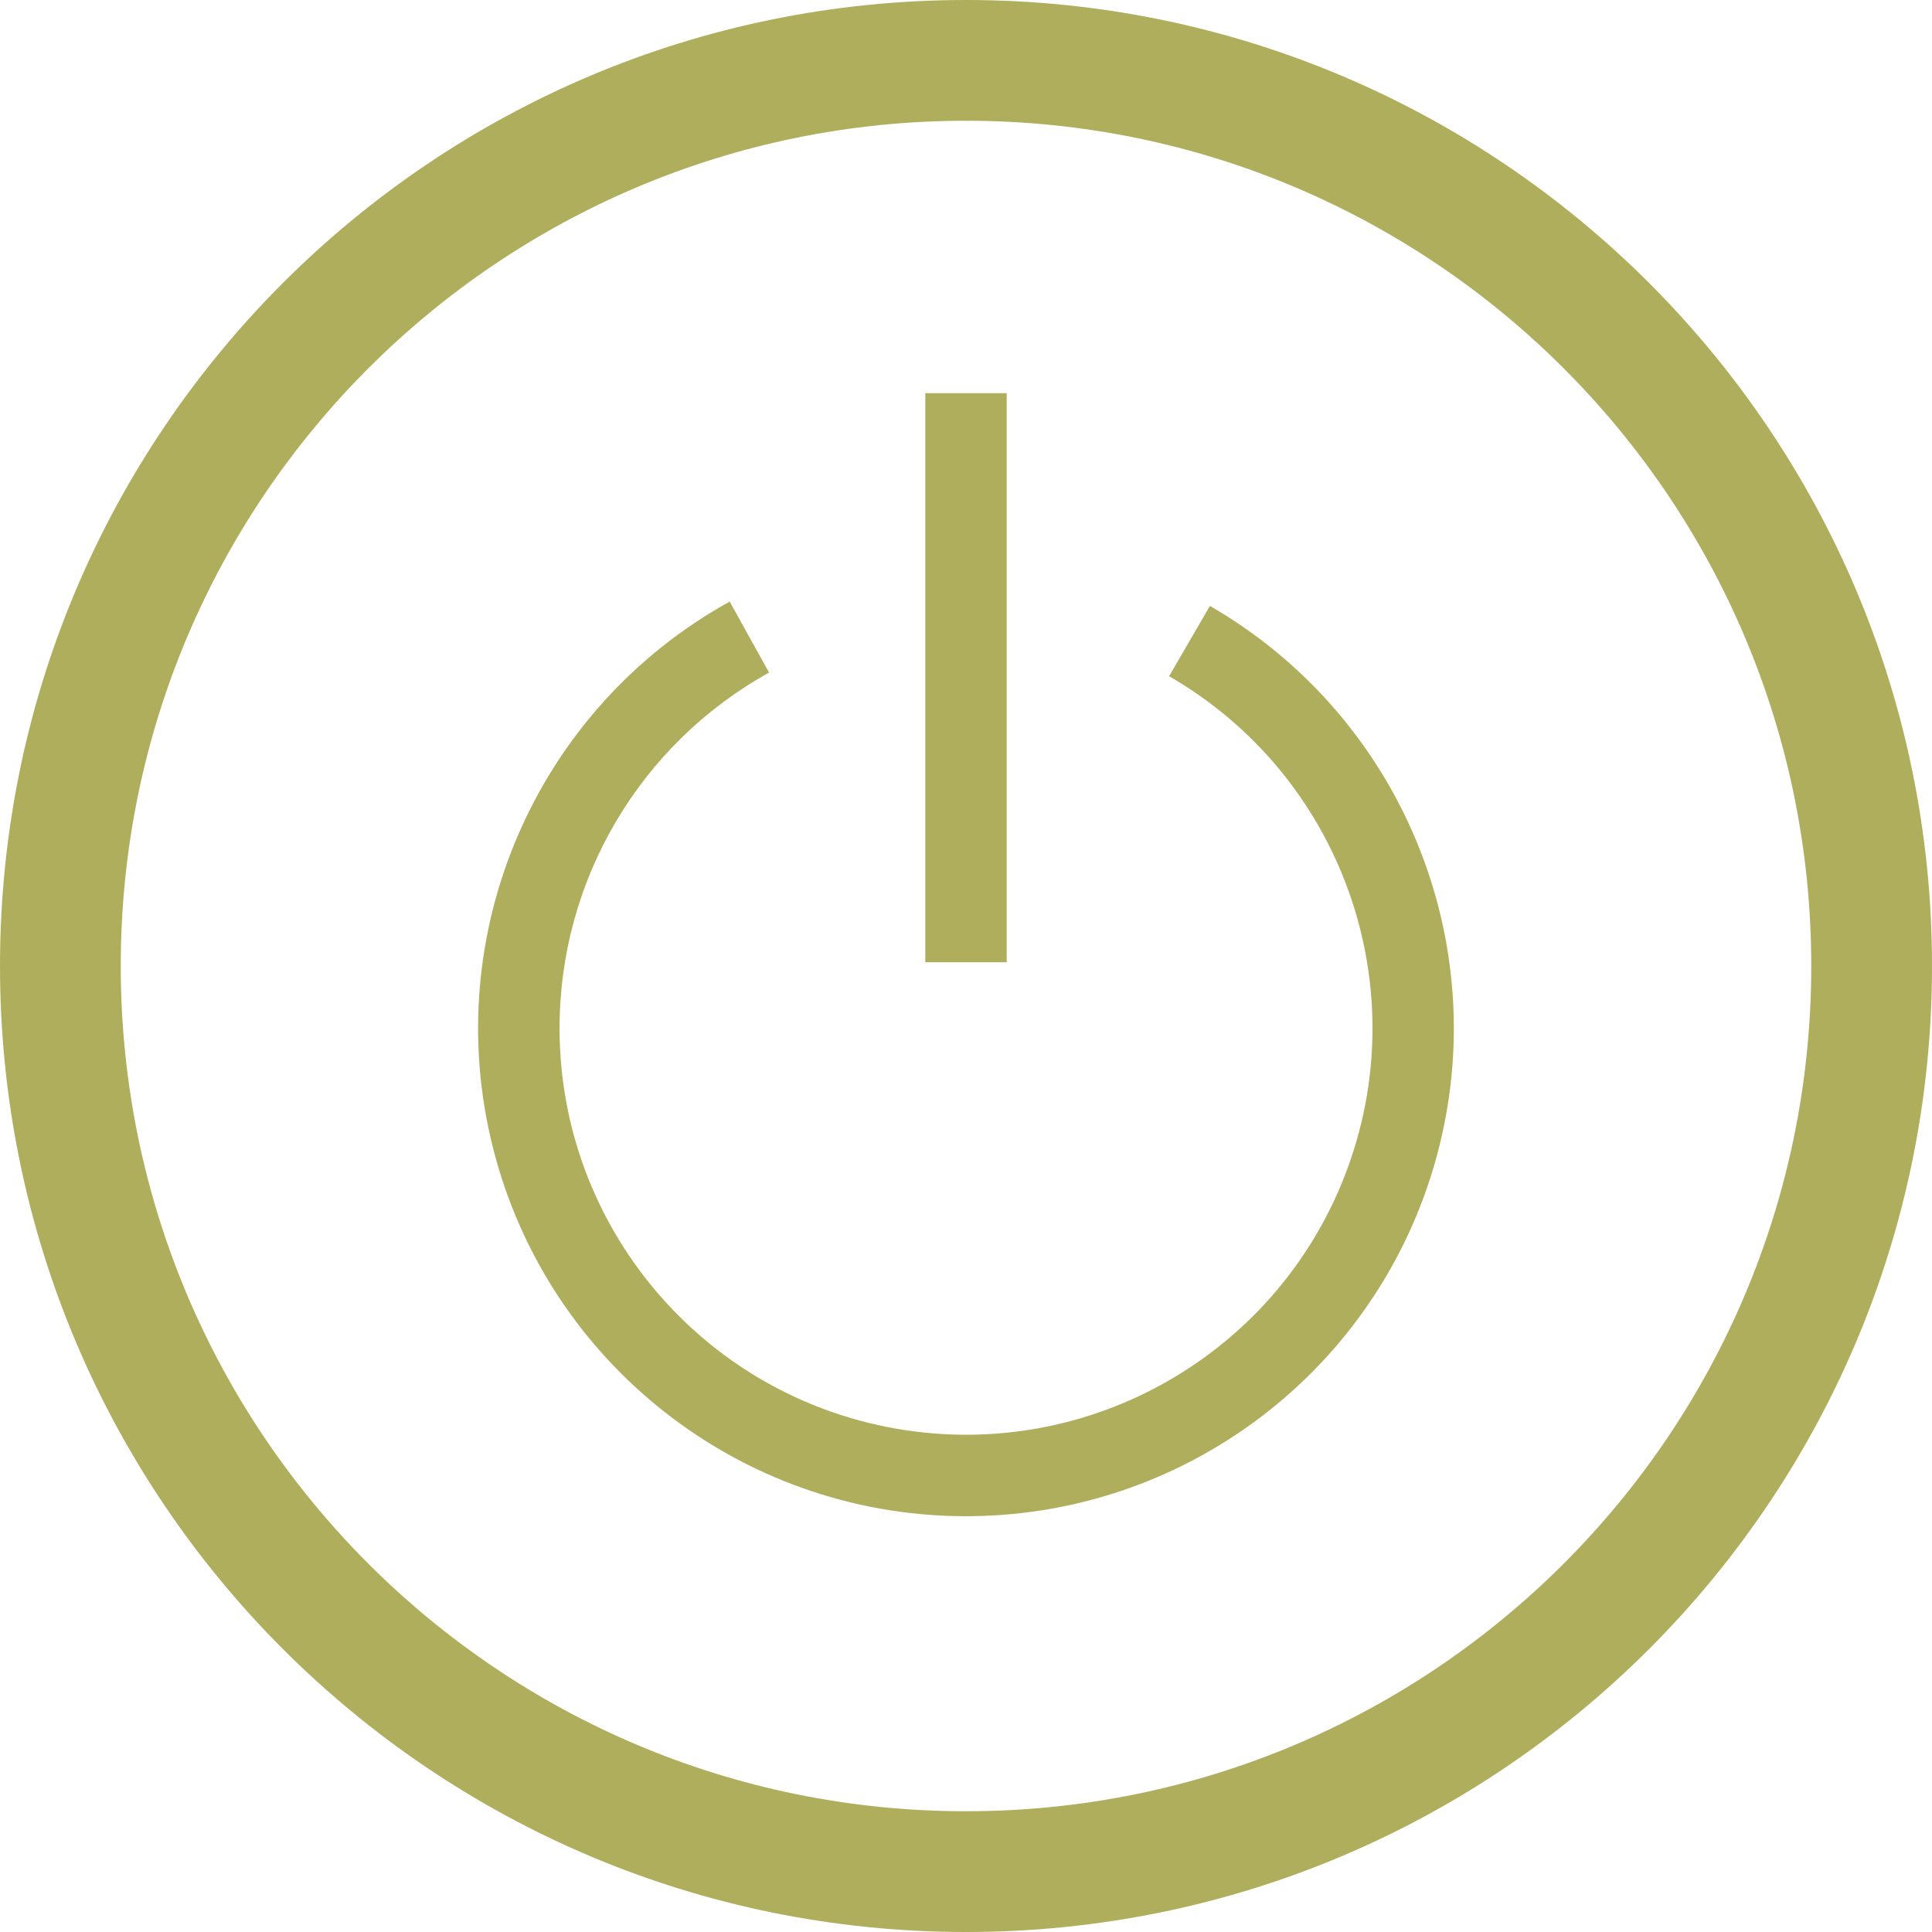
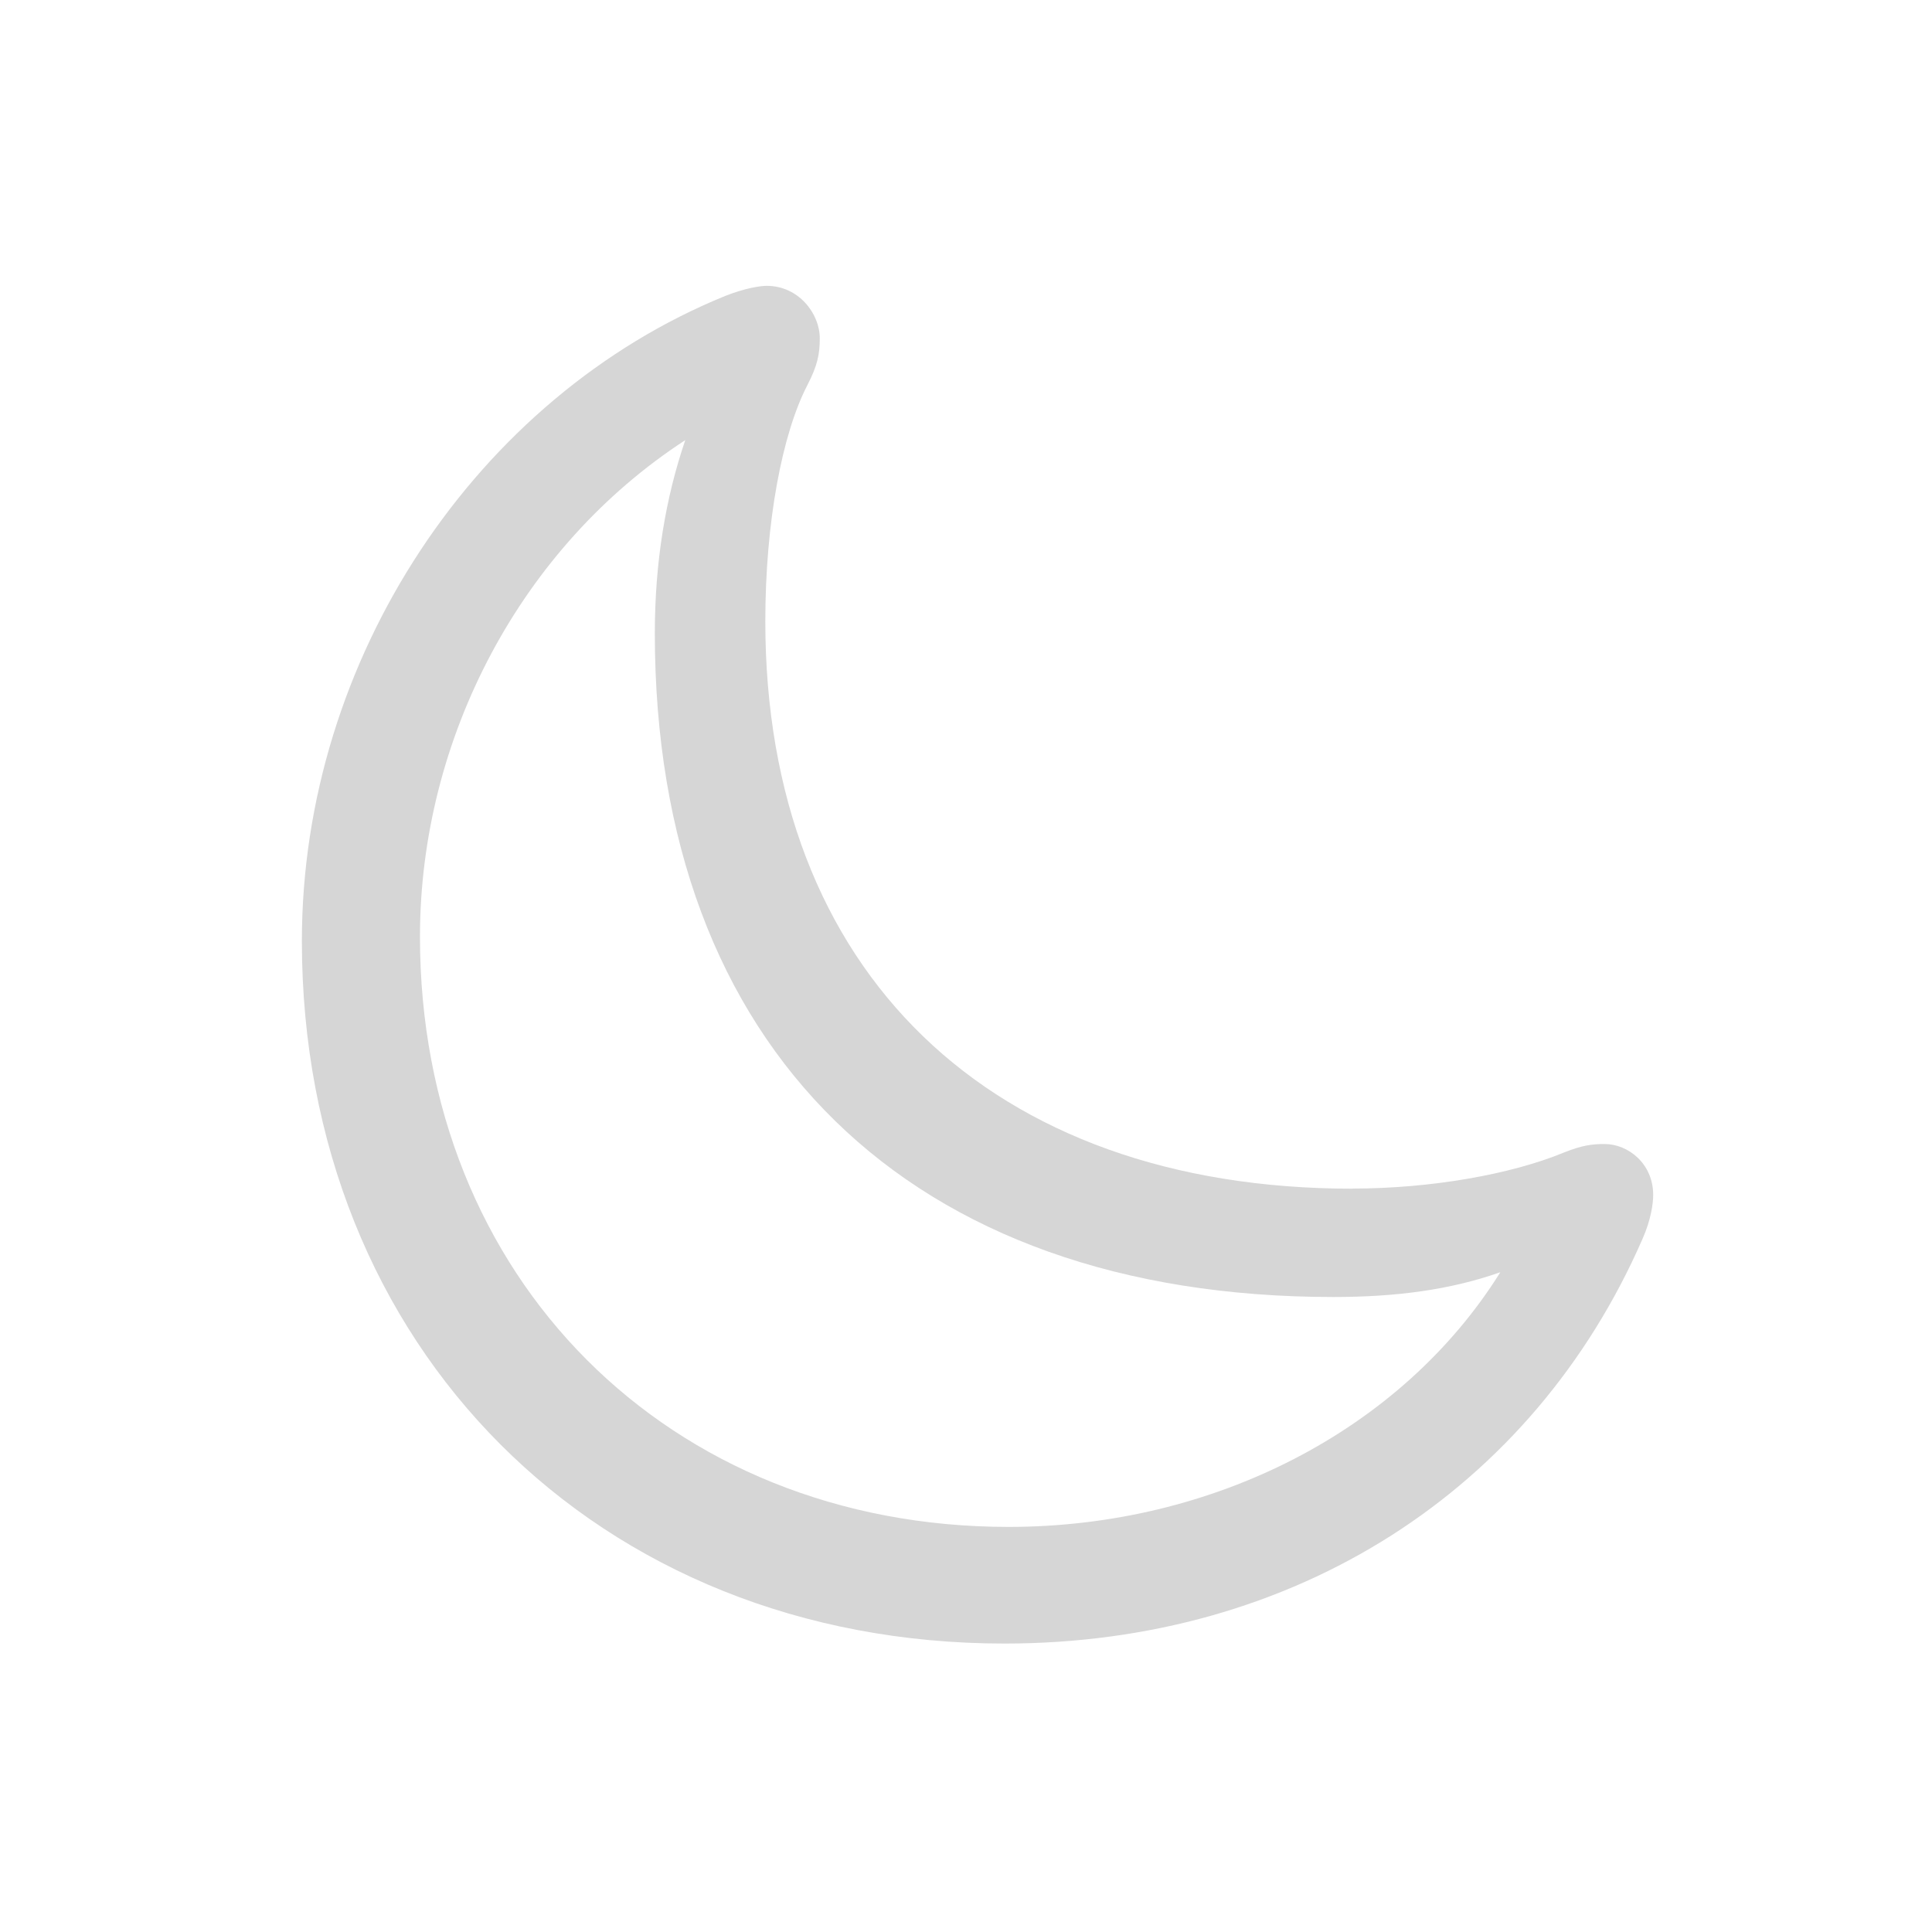
- <svg xmlns="http://www.w3.org/2000/svg" width="16" height="16" fill="#AEAE5C" class="bi bi-plus-circle" viewBox="0 0 16 16">
-   <path d="M8 15A7 7 0 1 1 8 1a7 7 0 0 1 0 14zm0 1A8 8 0 1 0 8 0a8 8 0 0 0 0 16z" />
-   <path d="M 7.663,3.256 V 7.969 H 8.337 V 3.256 Z" />
-   <path d="M 4.634,8.516 A 3.366,3.366 0 0 1 6.369,5.57 L 6.043,4.982 a 4.04,4.04 0 1 0 3.977,0.036 L 9.682,5.6 A 3.366,3.366 0 1 1 4.634,8.516 Z" />
+ <svg xmlns="http://www.w3.org/2000/svg" height="16" viewBox="0 0 16 16" width="16">
+   <path d="m8.701 7.477c-3 0-4.863-1.799-4.863-4.699 0-.826.141-1.553.346-1.951.088-.17.105-.264.105-.393 0-.205-.176-.434-.439-.434-.053 0-.176.018-.34.082-2.063.838-3.51 3.006-3.51 5.344 0 3.363 2.449 5.818 5.818 5.818 2.408 0 4.377-1.271 5.285-3.352.07-.158.088-.293.088-.363 0-.258-.205-.422-.404-.422-.105 0-.188.012-.334.07-.439.182-1.107.299-1.752.299zm-7.723-2.086c0-1.646.838-3.229 2.197-4.113-.164.48-.252 1.014-.252 1.6 0 3.439 2.109 5.496 5.619 5.496.521 0 .967-.059 1.383-.205-.82 1.312-2.379 2.109-4.072 2.109-2.818 0-4.875-2.063-4.875-4.887z" fill="#d6d6d6" transform="translate(2.5 2.3672)" />
</svg>
